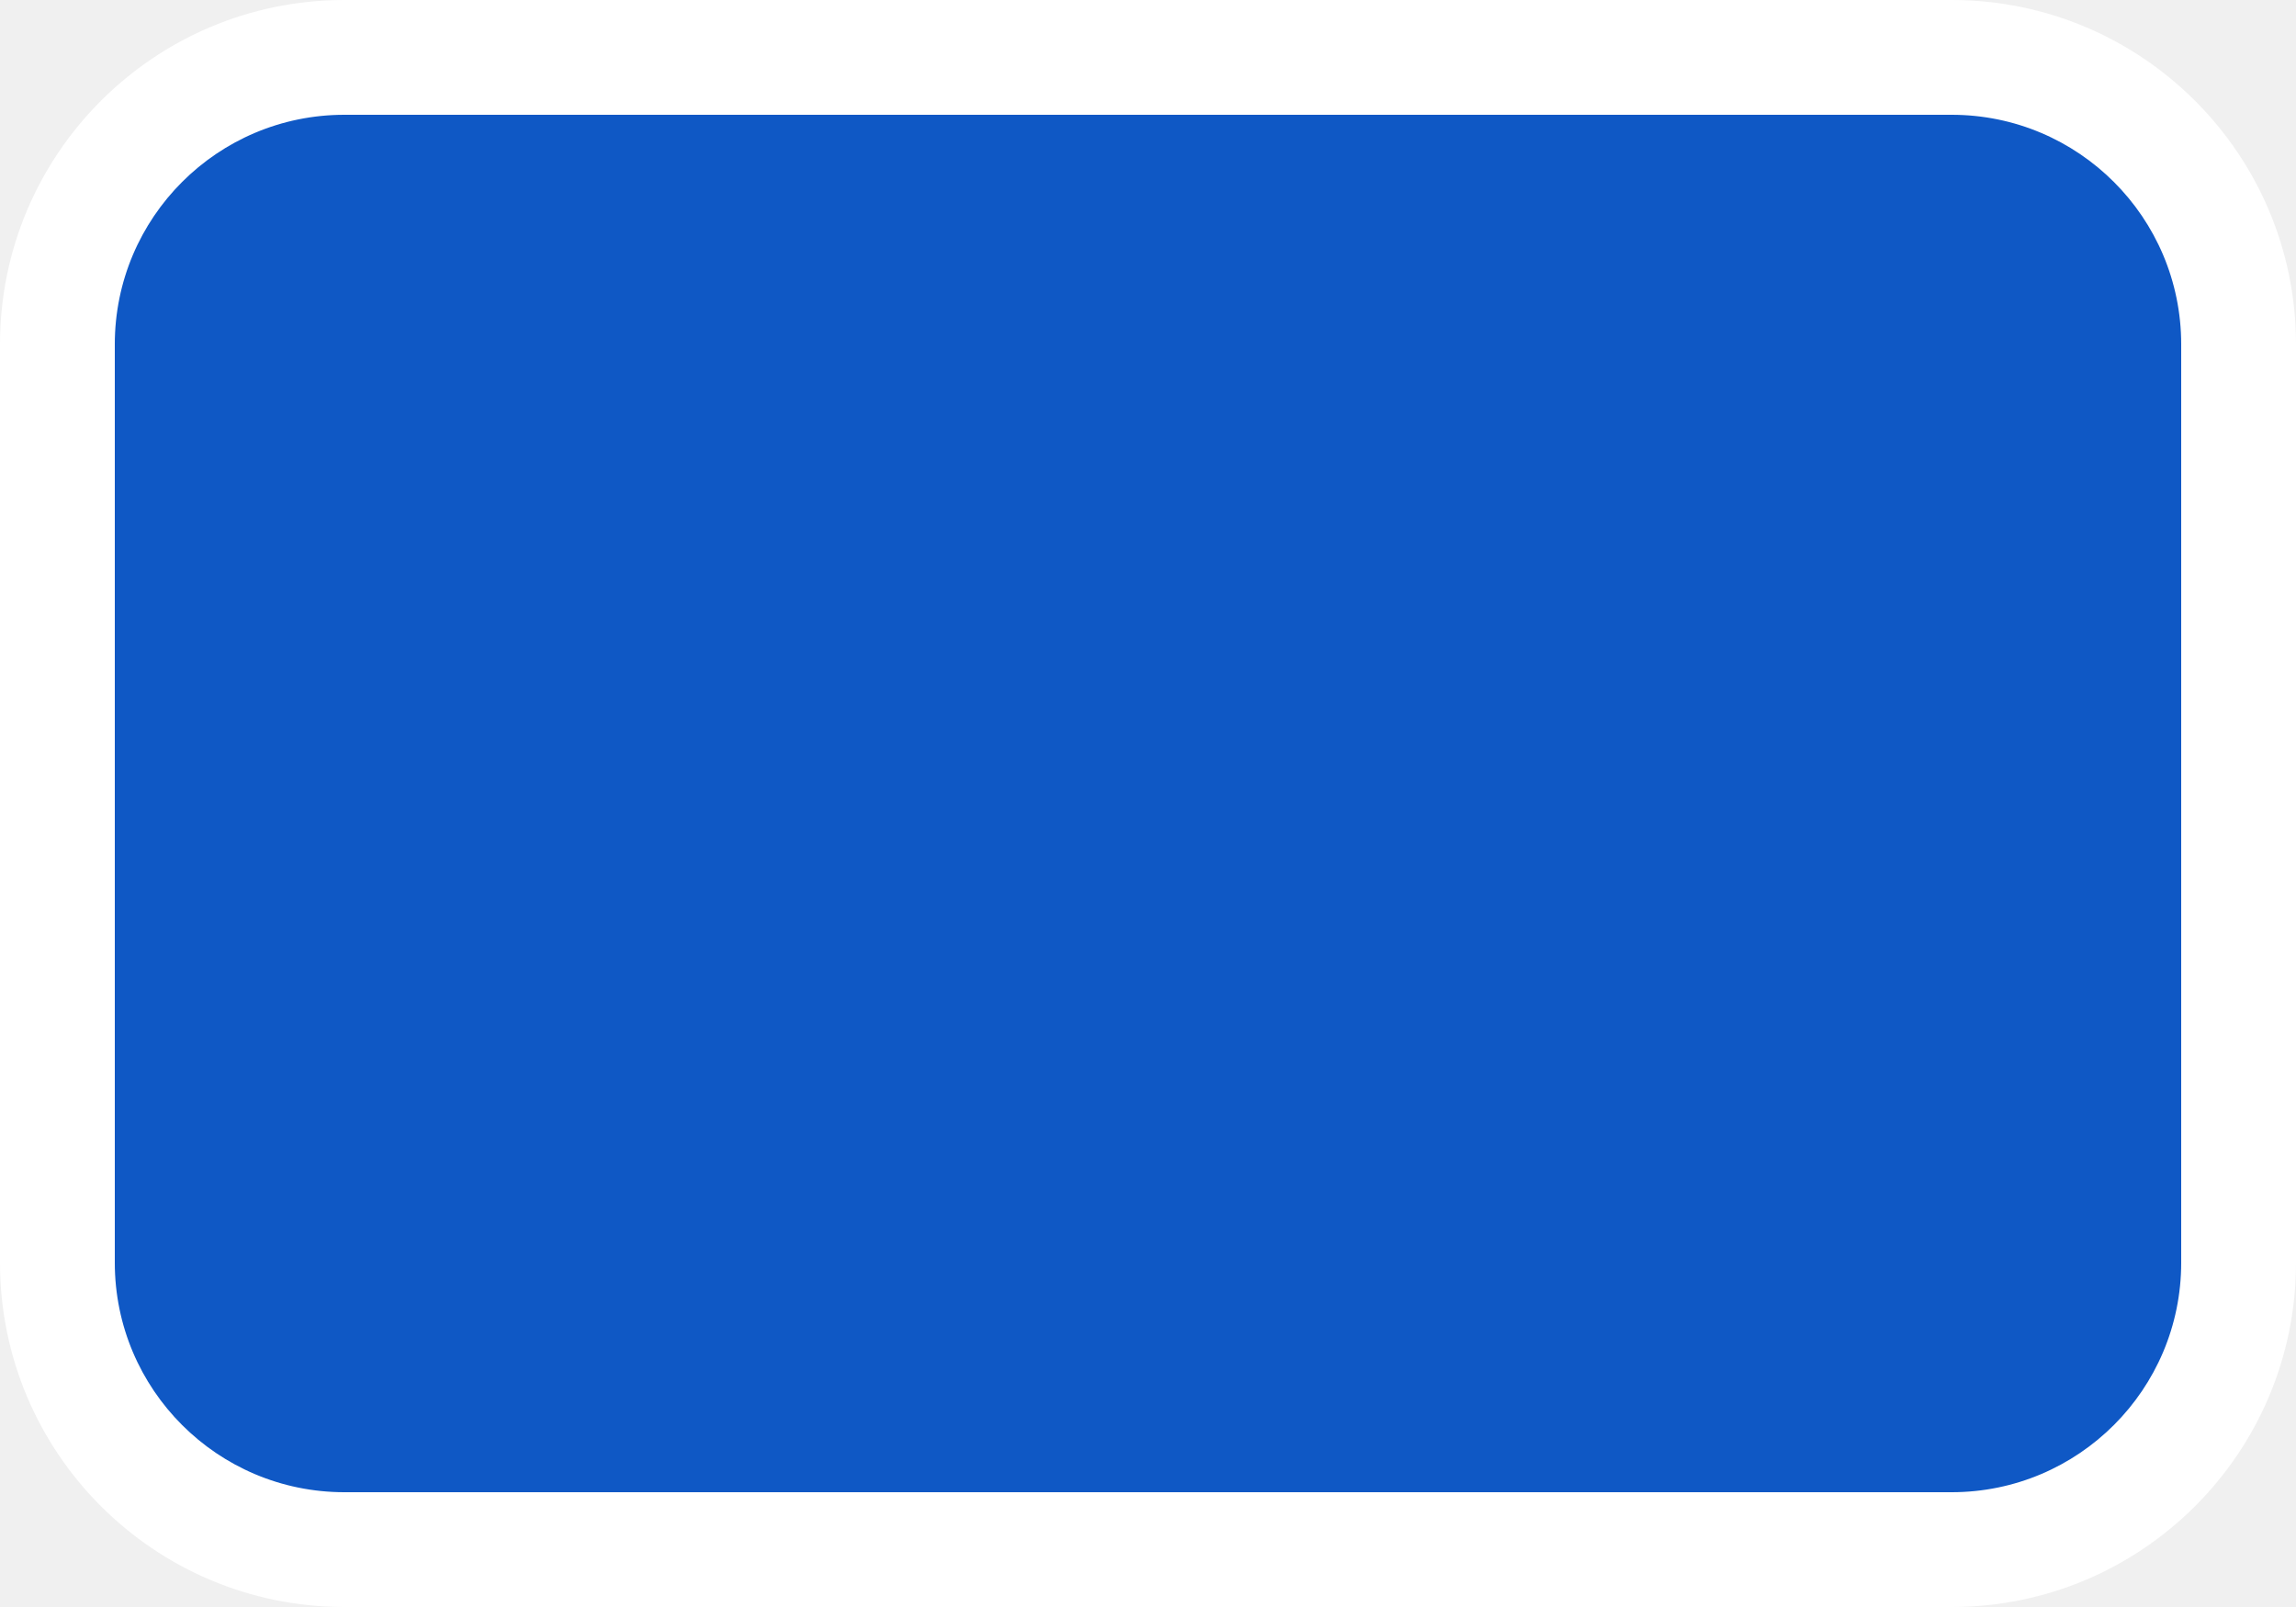
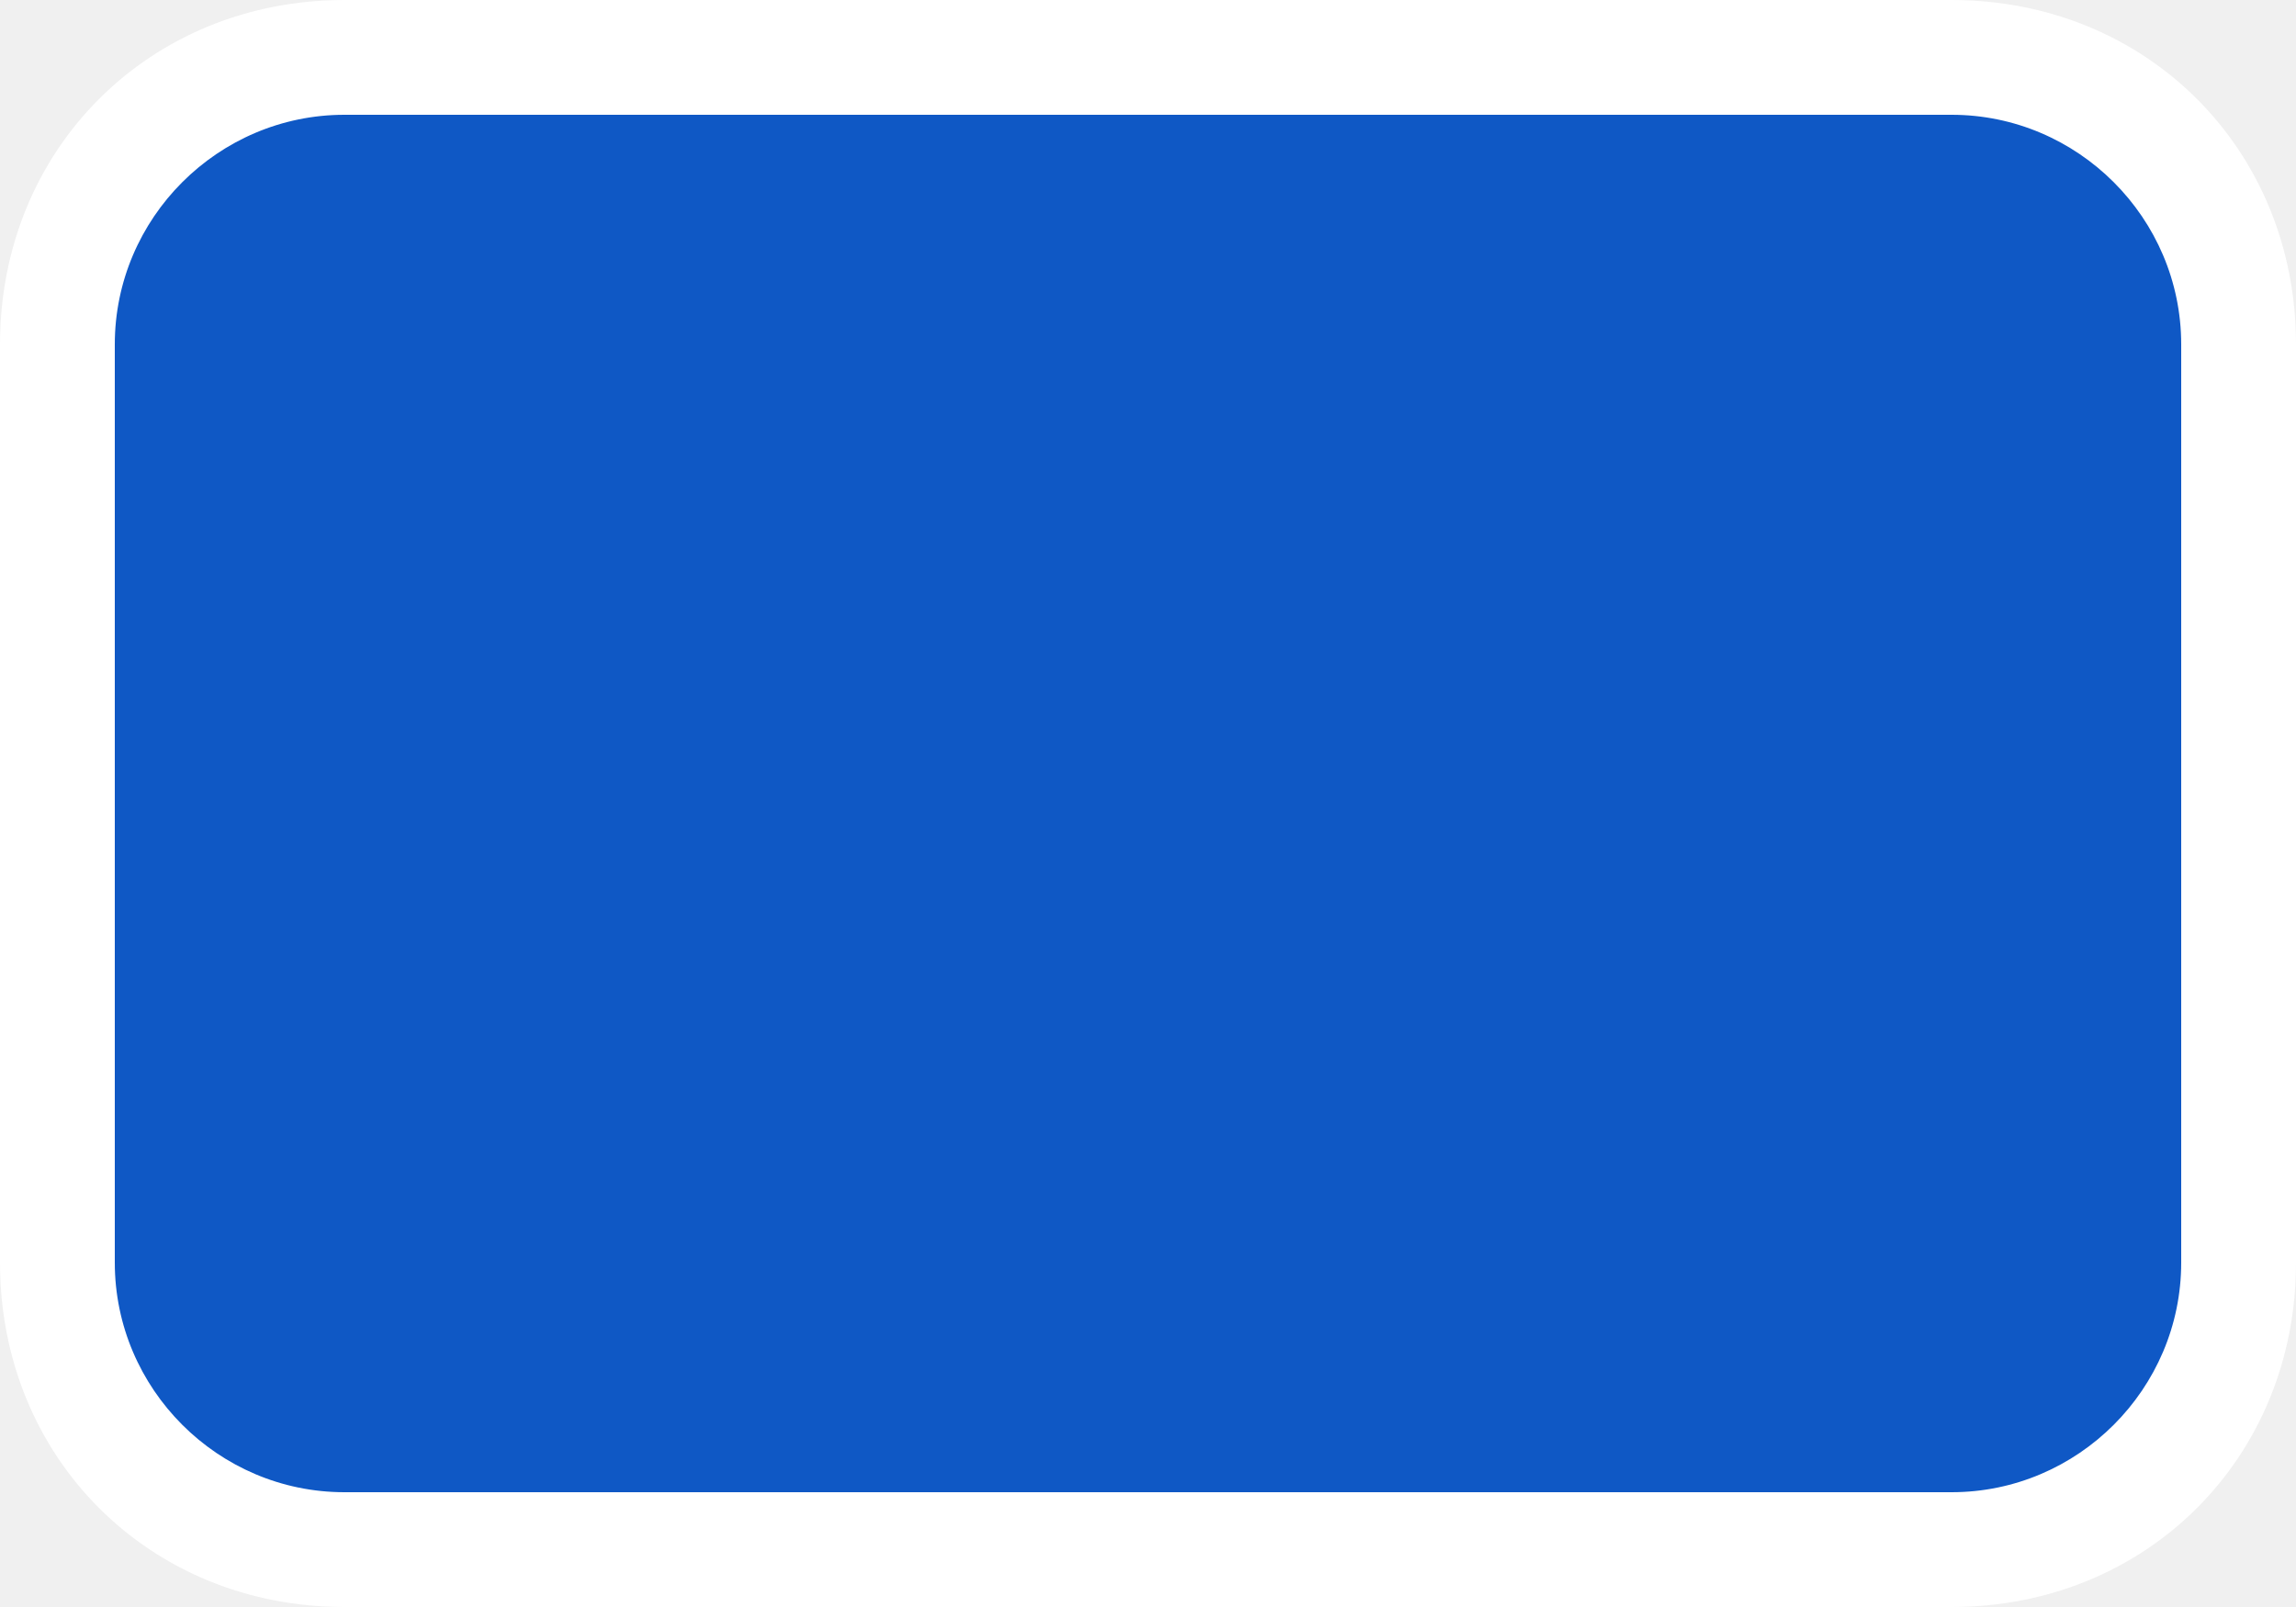
- <svg xmlns="http://www.w3.org/2000/svg" width="20" height="14" viewBox="0 0 20 14">
+ <svg xmlns="http://www.w3.org/2000/svg" version="1.1" id="Layer_1" x="0px" y="0px" width="20px" height="14px" viewBox="0 0 20 14" enable-background="new 0 0 20 14" xml:space="preserve">
  <g>
-     <rect x="0.5" y="0.5" width="19" height="13" rx="2.5" ry="2.5" fill="#0f58c5" />
-     <path d="M17,1a2,2,0,0,1,2,2v8a2,2,0,0,1-2,2H3a2,2,0,0,1-2-2V3A2,2,0,0,1,3,1H17m0-1H3A3,3,0,0,0,0,3v8a3,3,0,0,0,3,3H17a3,3,0,0,0,3-3V3a3,3,0,0,0-3-3h0Z" fill="#fff" />
+     <path fill="#0F58C5" d="M3,0.5h14c1.4,0,2.5,1.1,2.5,2.5v8c0,1.4-1.1,2.5-2.5,2.5H3c-1.4,0-2.5-1.1-2.5-2.5V3   C0.5,1.6,1.6,0.5,3,0.5z" />
+     <path fill="#FFFFFF" d="M17,1c1.1,0,2,0.9,2,2v8c0,1.1-0.9,2-2,2H3c-1.1,0-2-0.9-2-2V3c0-1.1,0.9-2,2-2H17 M17,0H3C1.3,0,0,1.3,0,3   v8c0,1.7,1.3,3,3,3h14c1.7,0,3-1.3,3-3V3C20,1.3,18.7,0,17,0L17,0z" />
  </g>
</svg>
